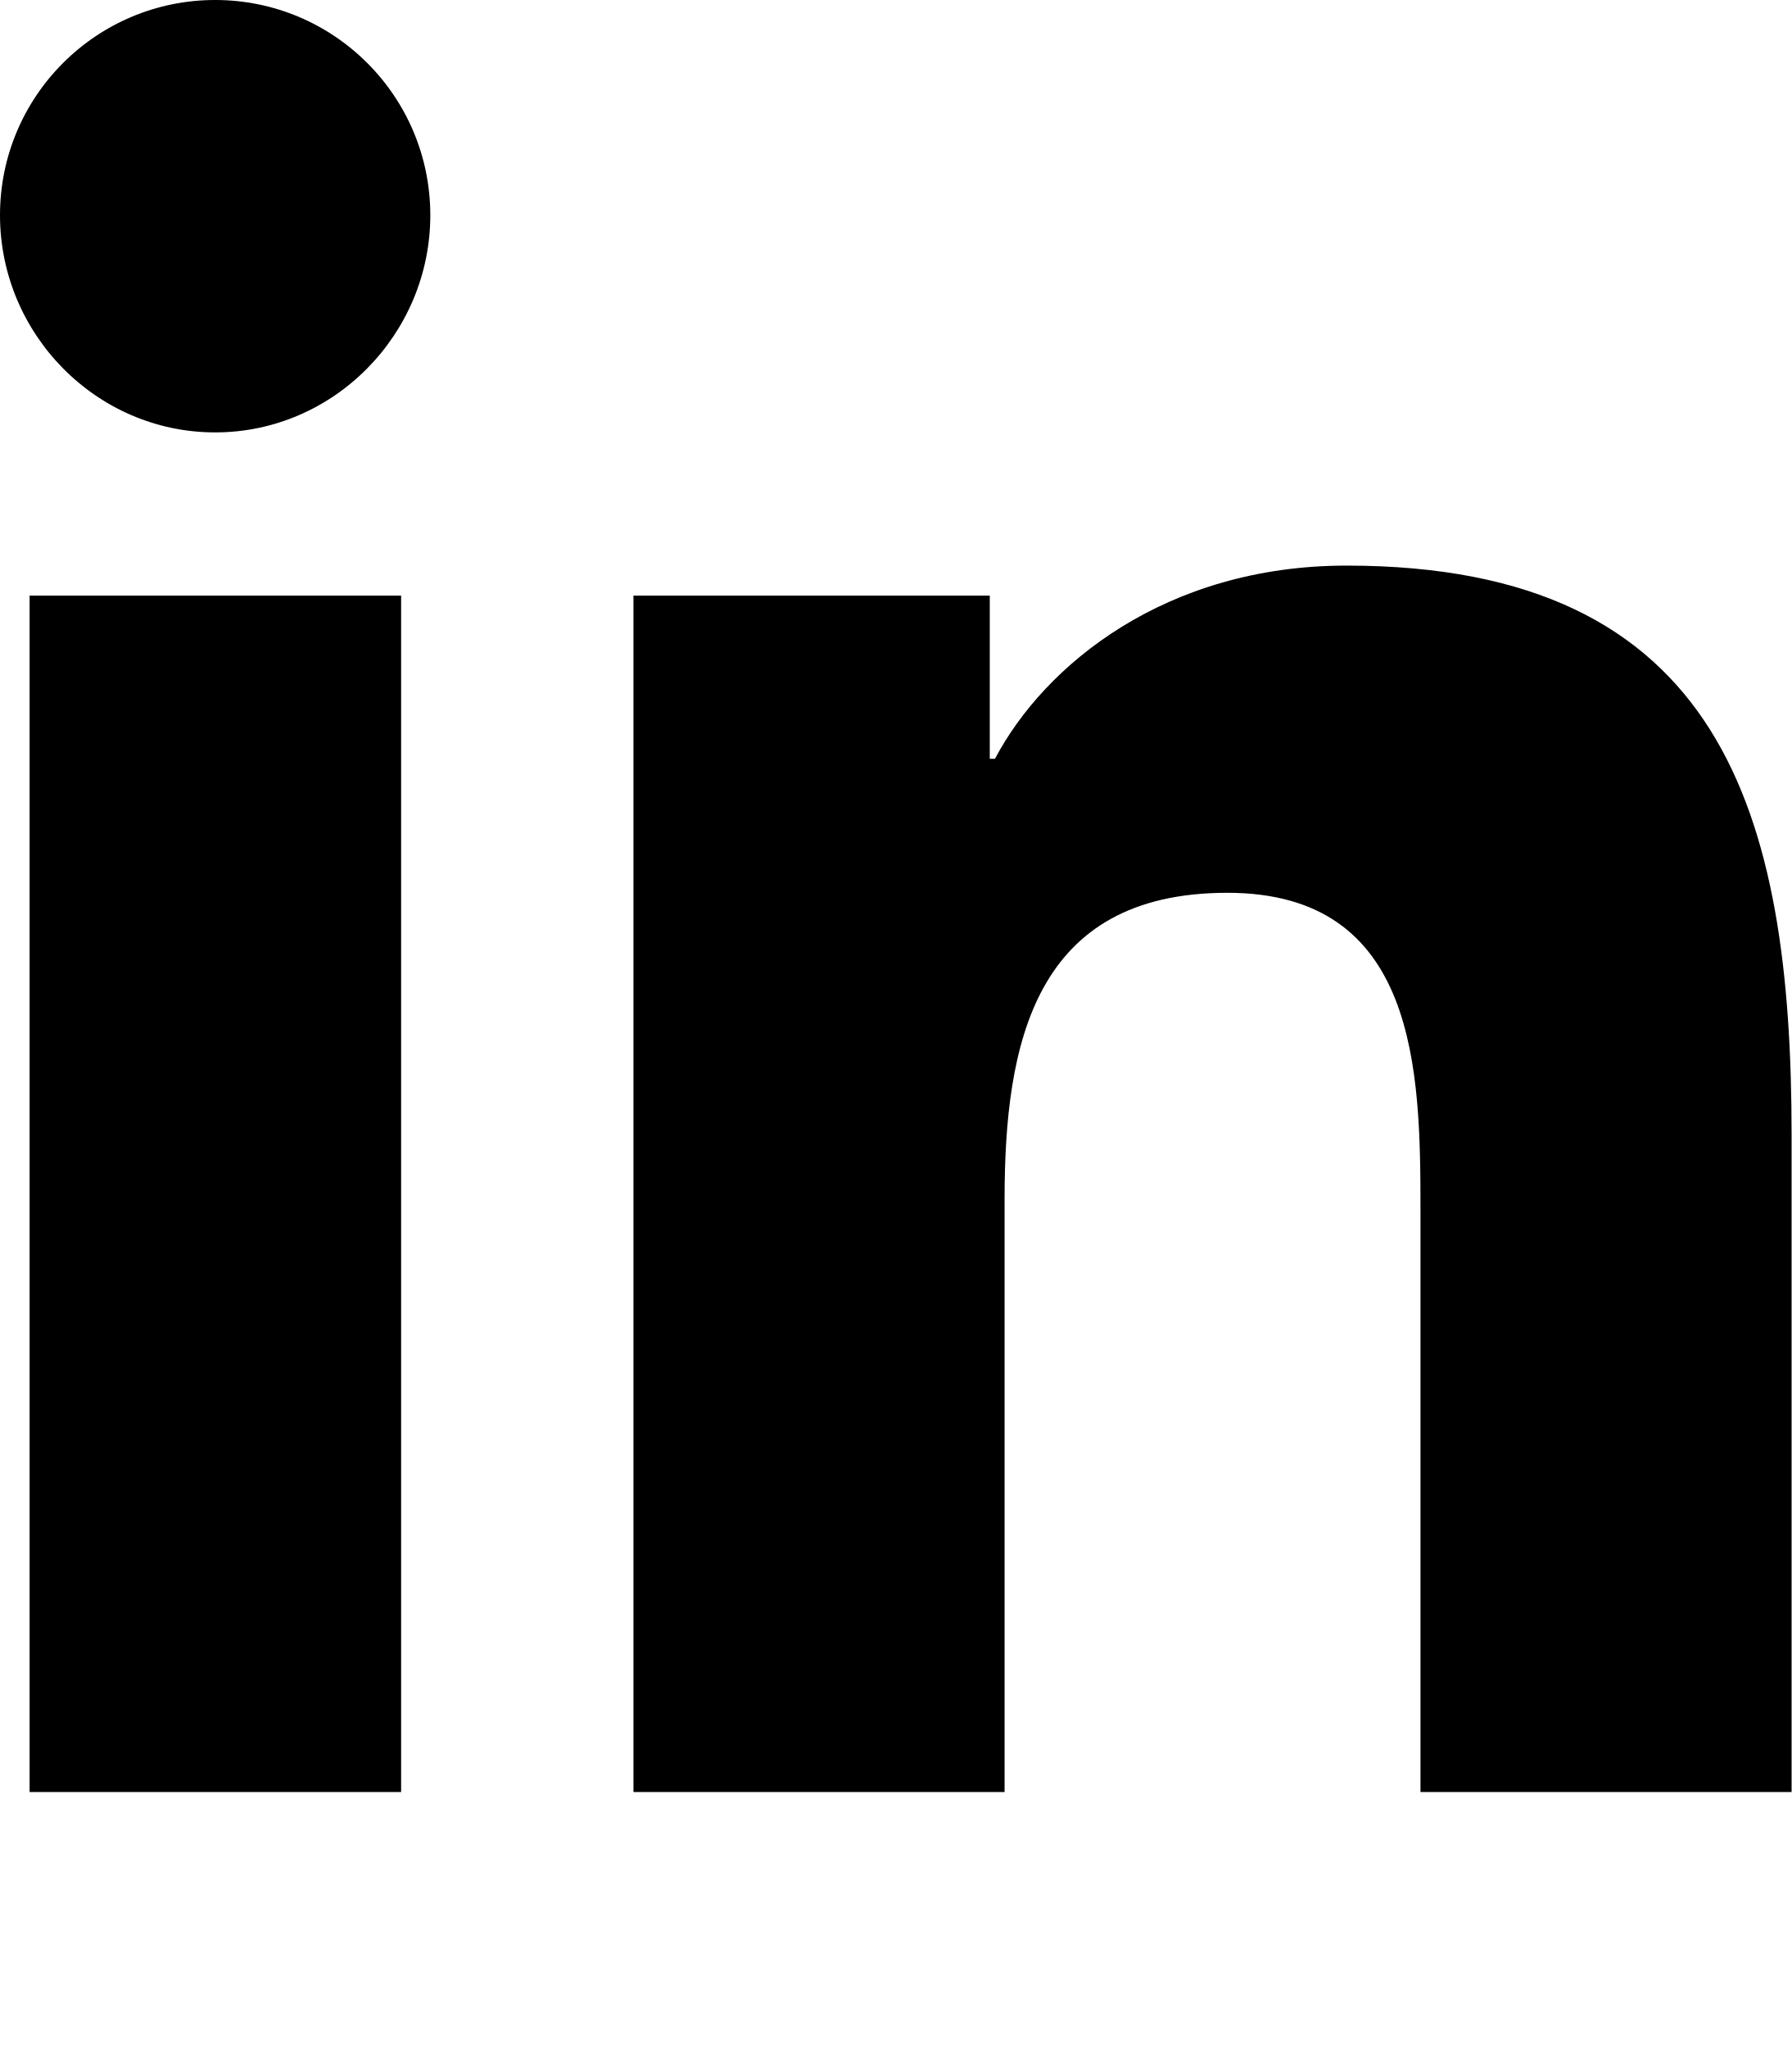
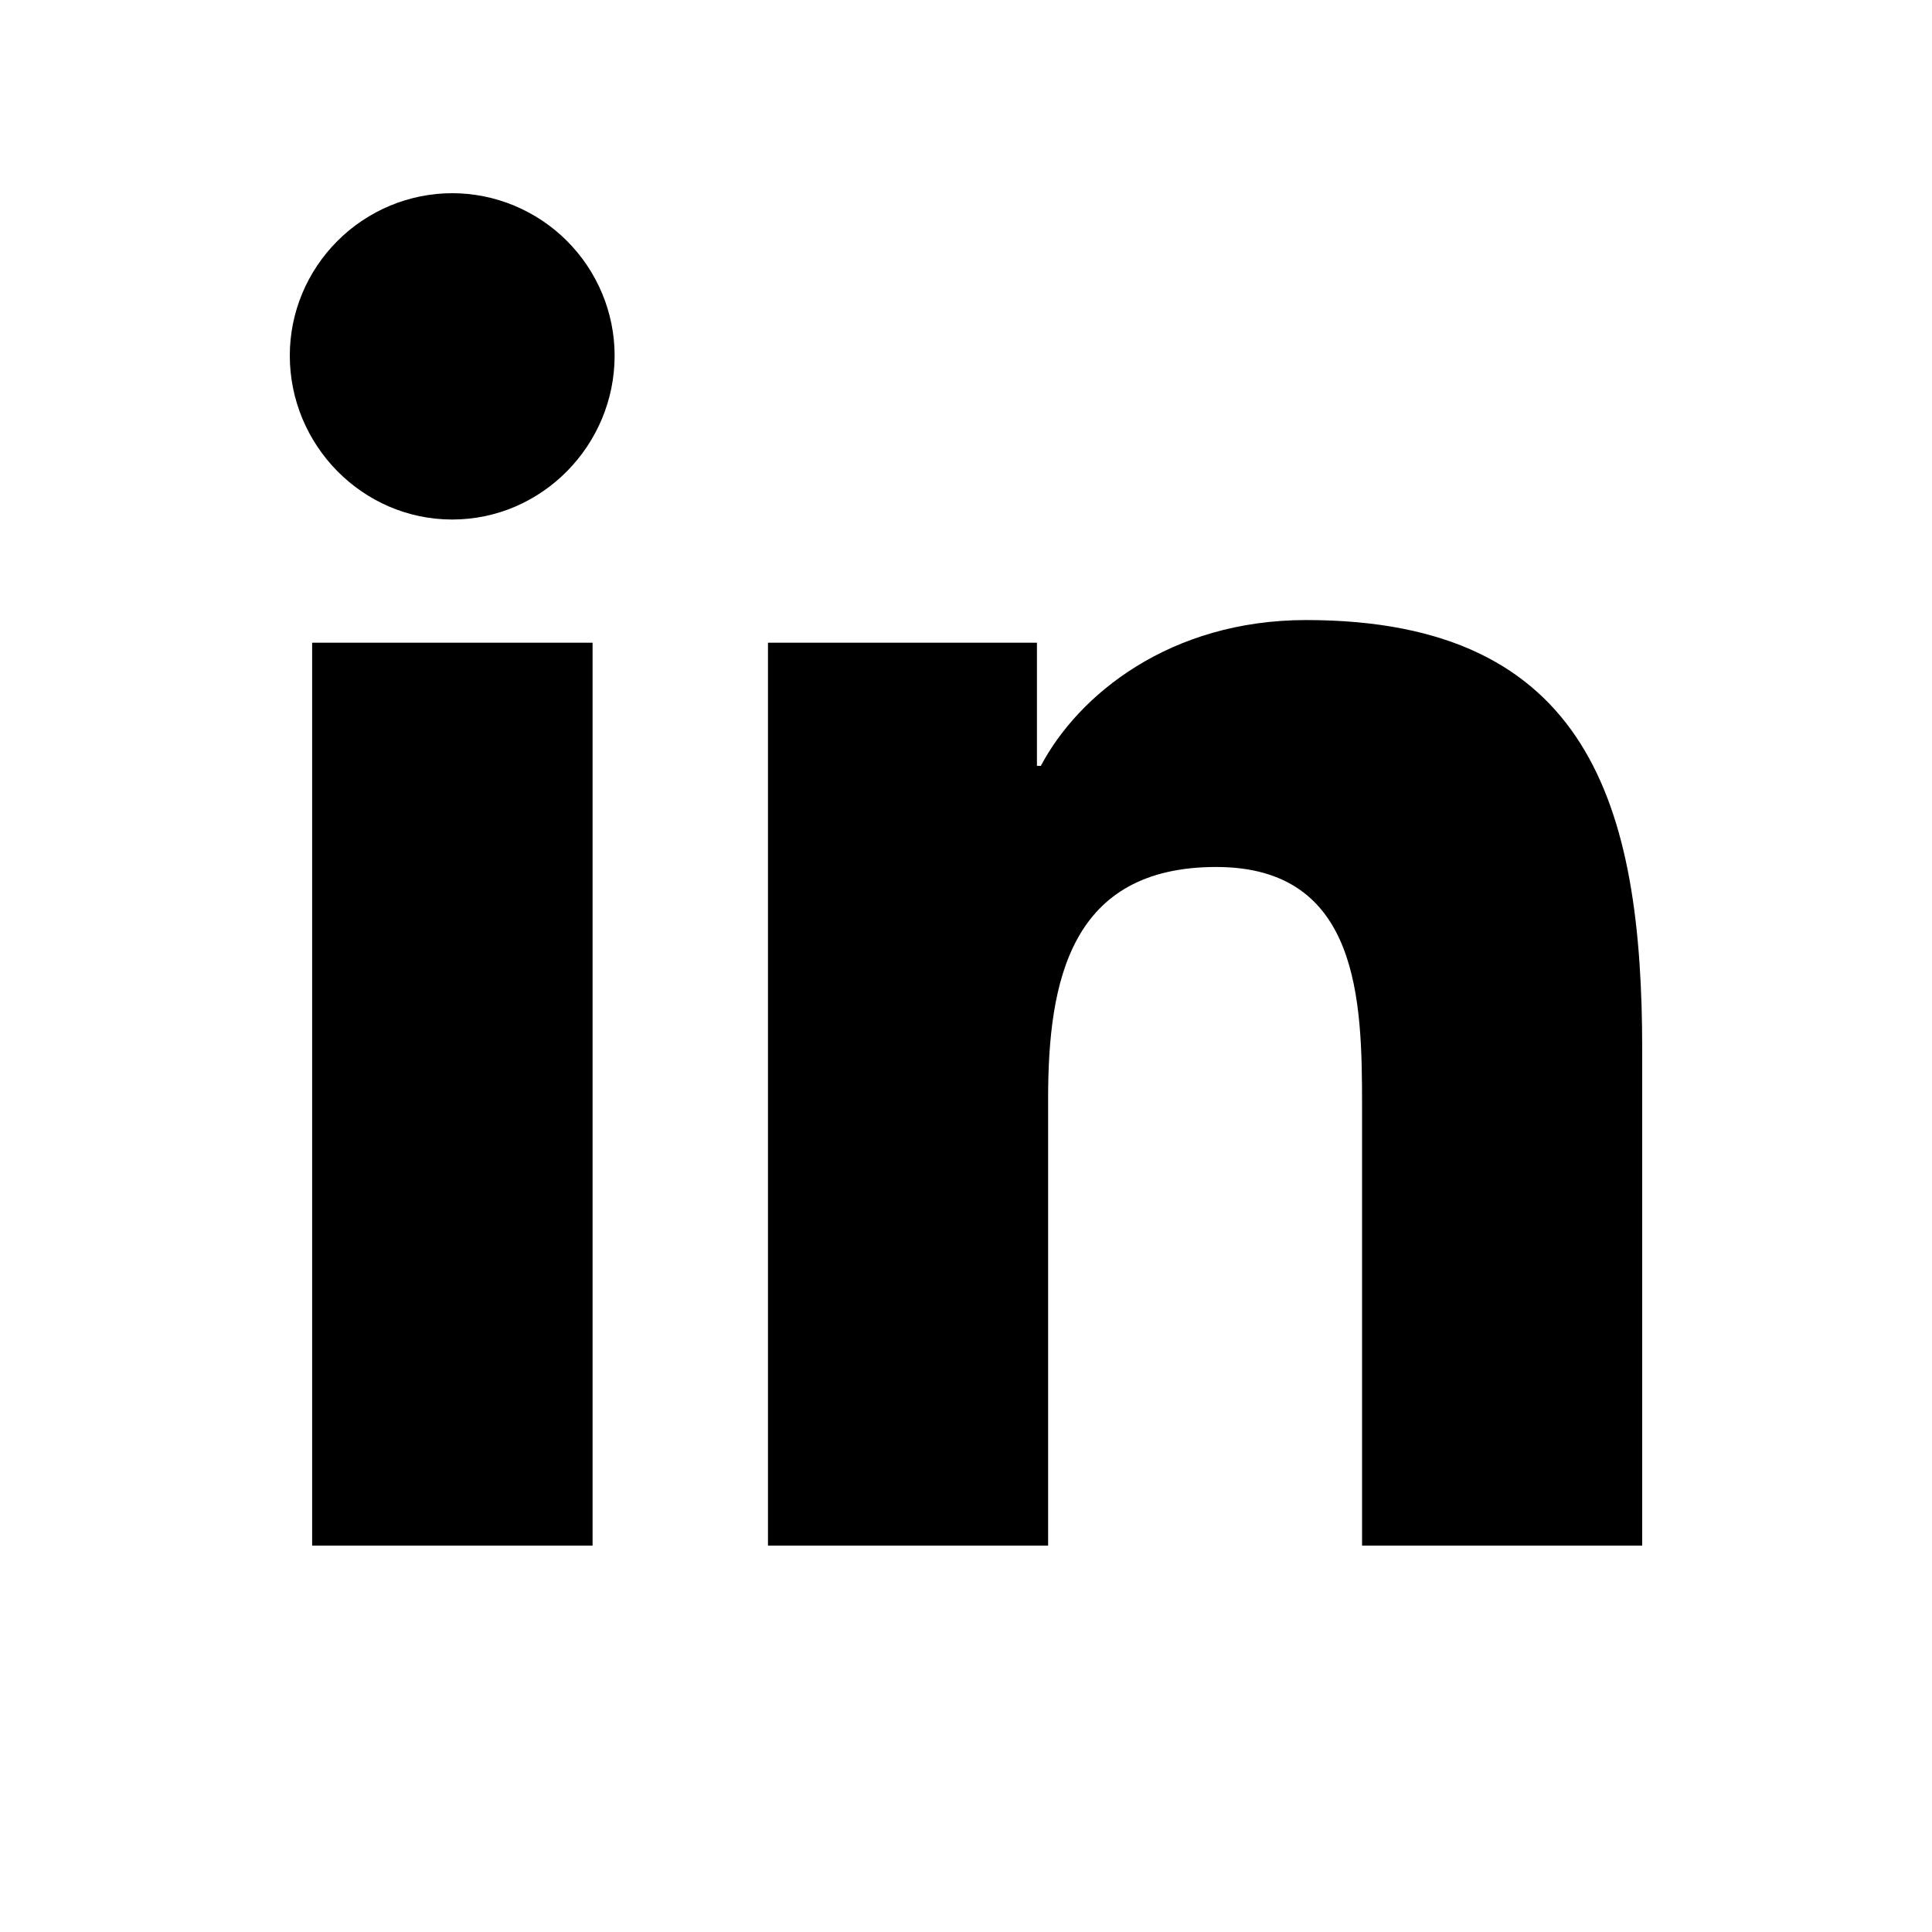
- <svg xmlns="http://www.w3.org/2000/svg" viewBox="0 0 448 512">
-   <path d="M100.3 448H7.4V148.9h92.9zM53.8 108.1C24.1 108.1 0 83.5 0 53.8a53.8 53.8 0 0 1 107.6 0c0 29.7-24.1 54.3-53.8 54.3zM447.9 448h-92.7V302.4c0-34.7-.7-79.2-48.3-79.2-48.3 0-55.7 37.7-55.7 76.7V448h-92.8V148.9h89.1v40.8h1.3c12.4-23.5 42.7-48.3 87.9-48.3 94 0 111.3 61.9 111.3 142.3V448z" />
+ <svg xmlns="http://www.w3.org/2000/svg" viewBox="0 0 640 640">
+   <path d="M196.3 512L103.4 512L103.4 212.9L196.3 212.9L196.3 512zM149.8 172.1C120.1 172.1 96 147.5 96 117.8C96 103.5 101.7 89.9 111.8 79.8C121.9 69.7 135.6 64 149.8 64C164 64 177.7 69.7 187.8 79.8C197.9 89.9 203.6 103.6 203.6 117.8C203.6 147.5 179.5 172.1 149.8 172.1zM543.9 512L451.2 512L451.2 366.4C451.2 331.7 450.5 287.2 402.9 287.2C354.6 287.2 347.2 324.9 347.2 363.9L347.2 512L254.4 512L254.4 212.9L343.5 212.9L343.5 253.7L344.8 253.7C357.2 230.2 387.5 205.4 432.7 205.4C526.7 205.4 544 267.3 544 347.7L544 512L543.9 512z" />
</svg>
